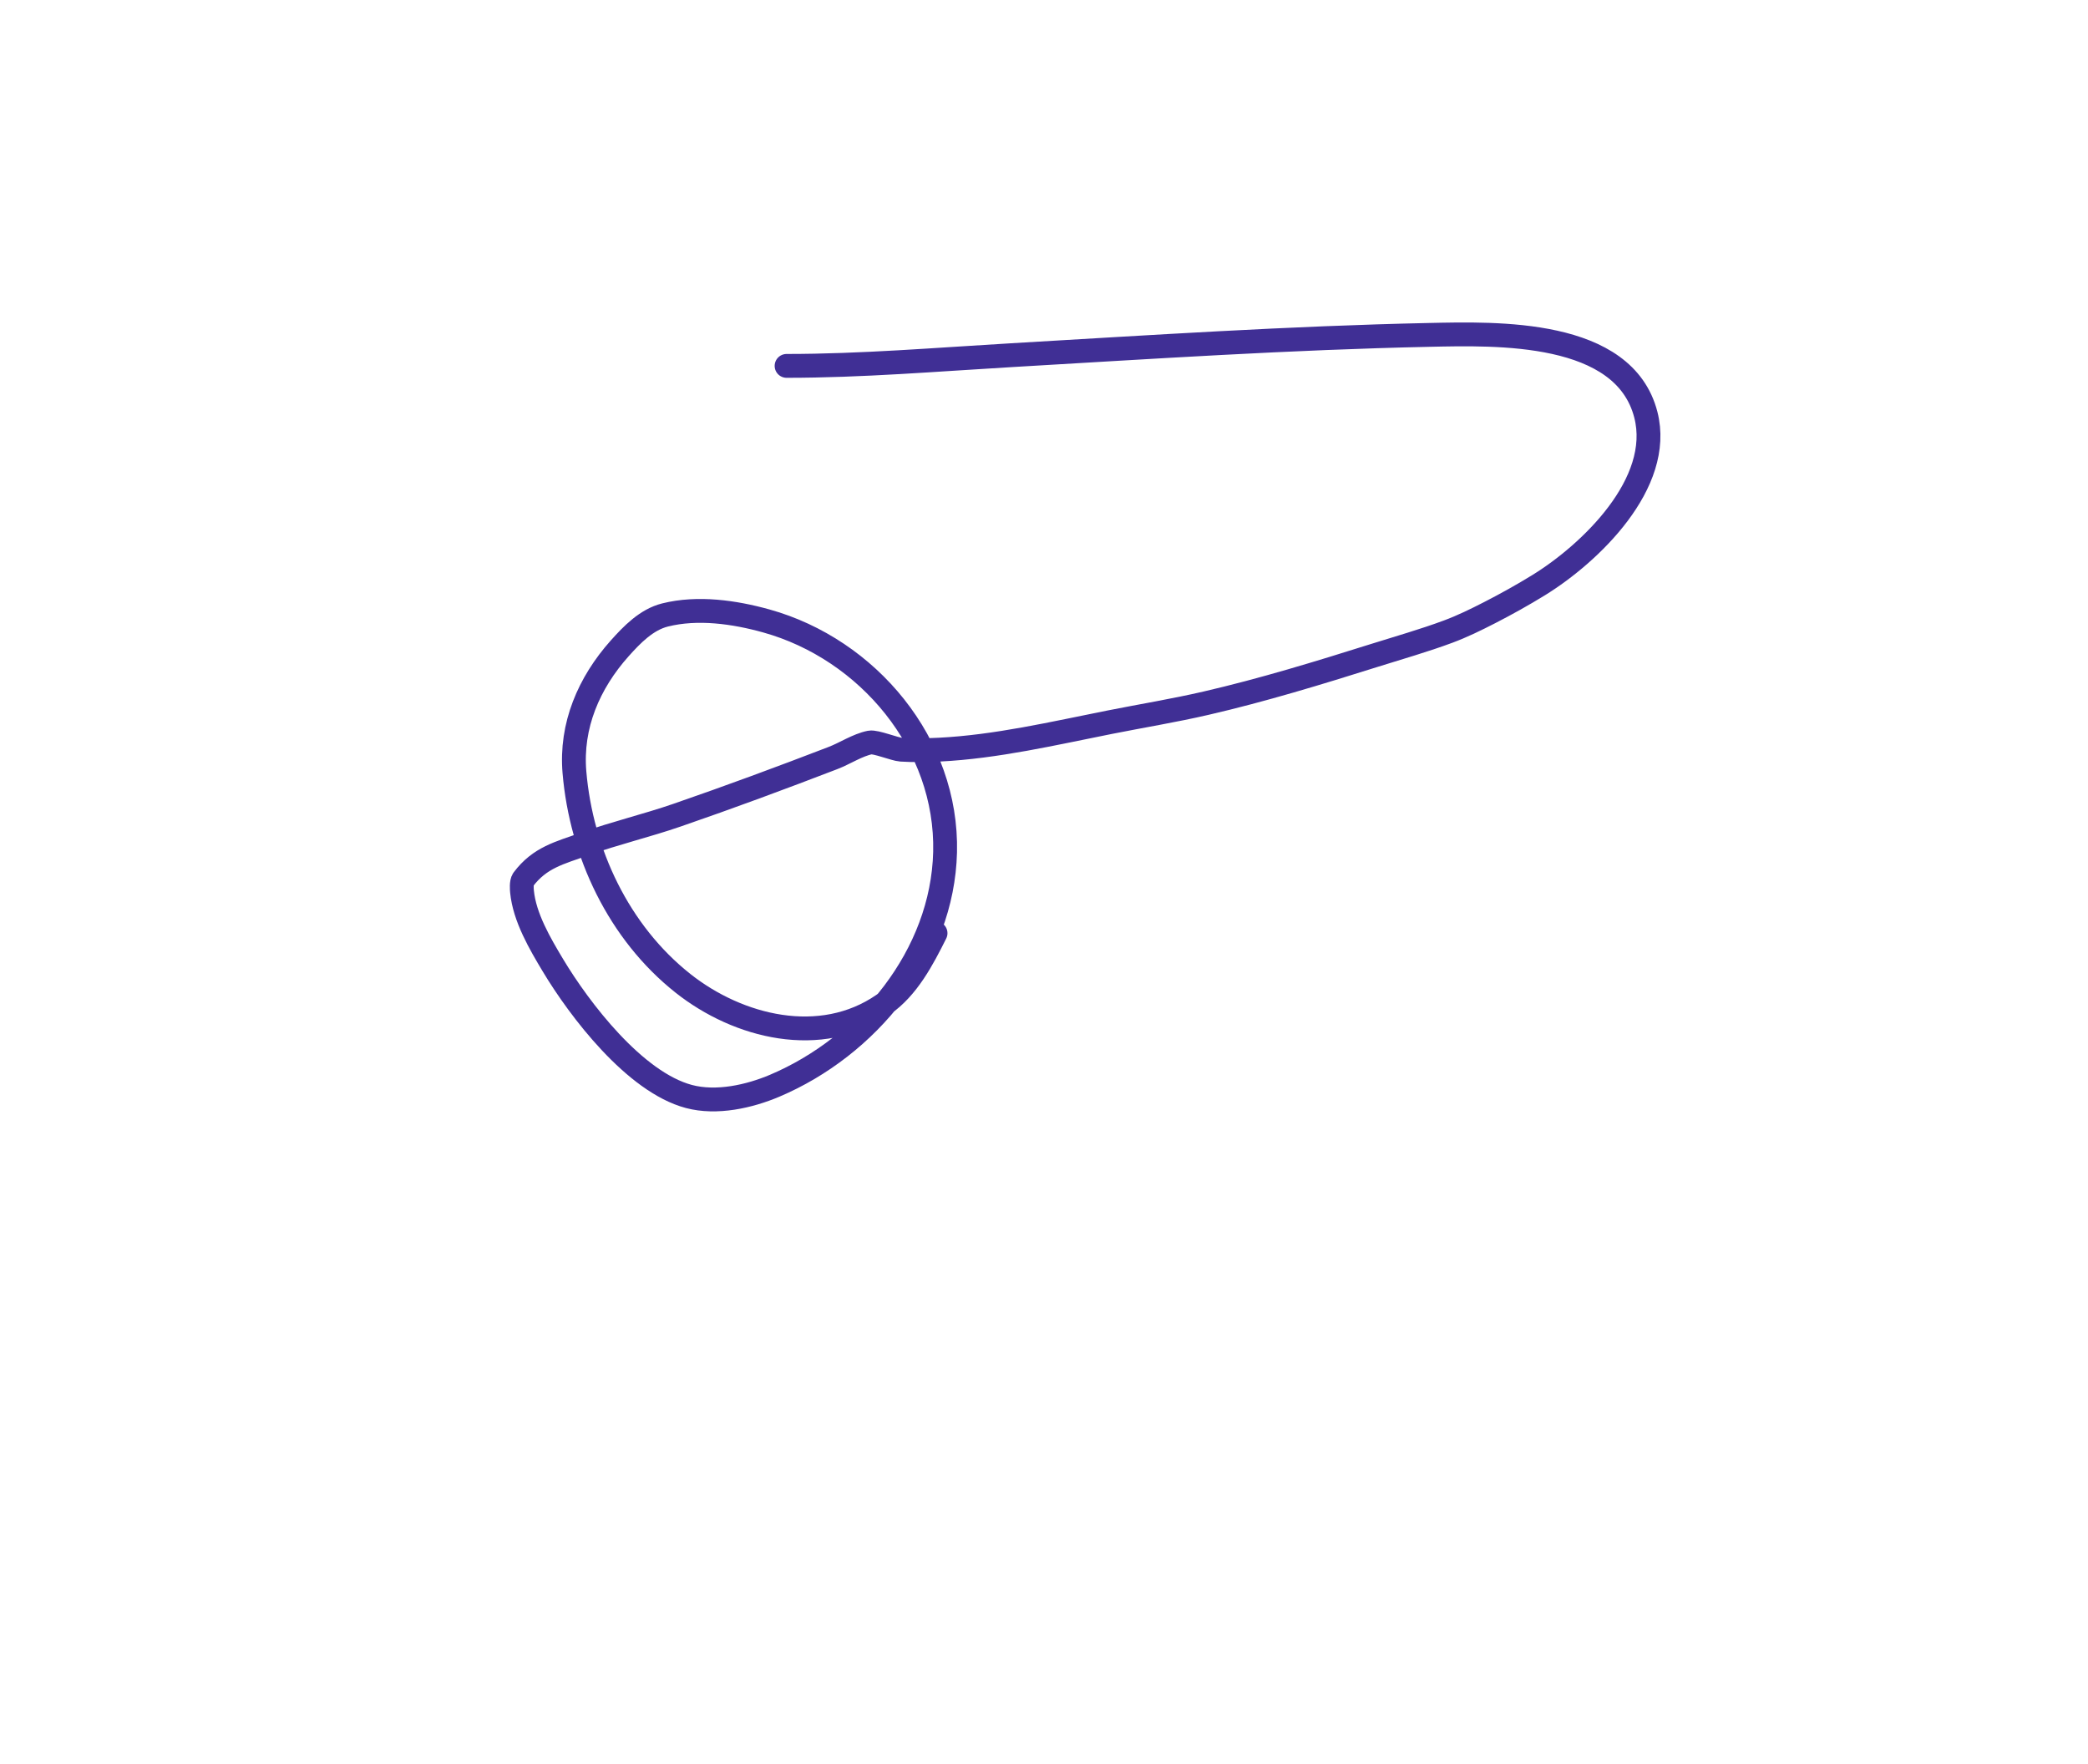
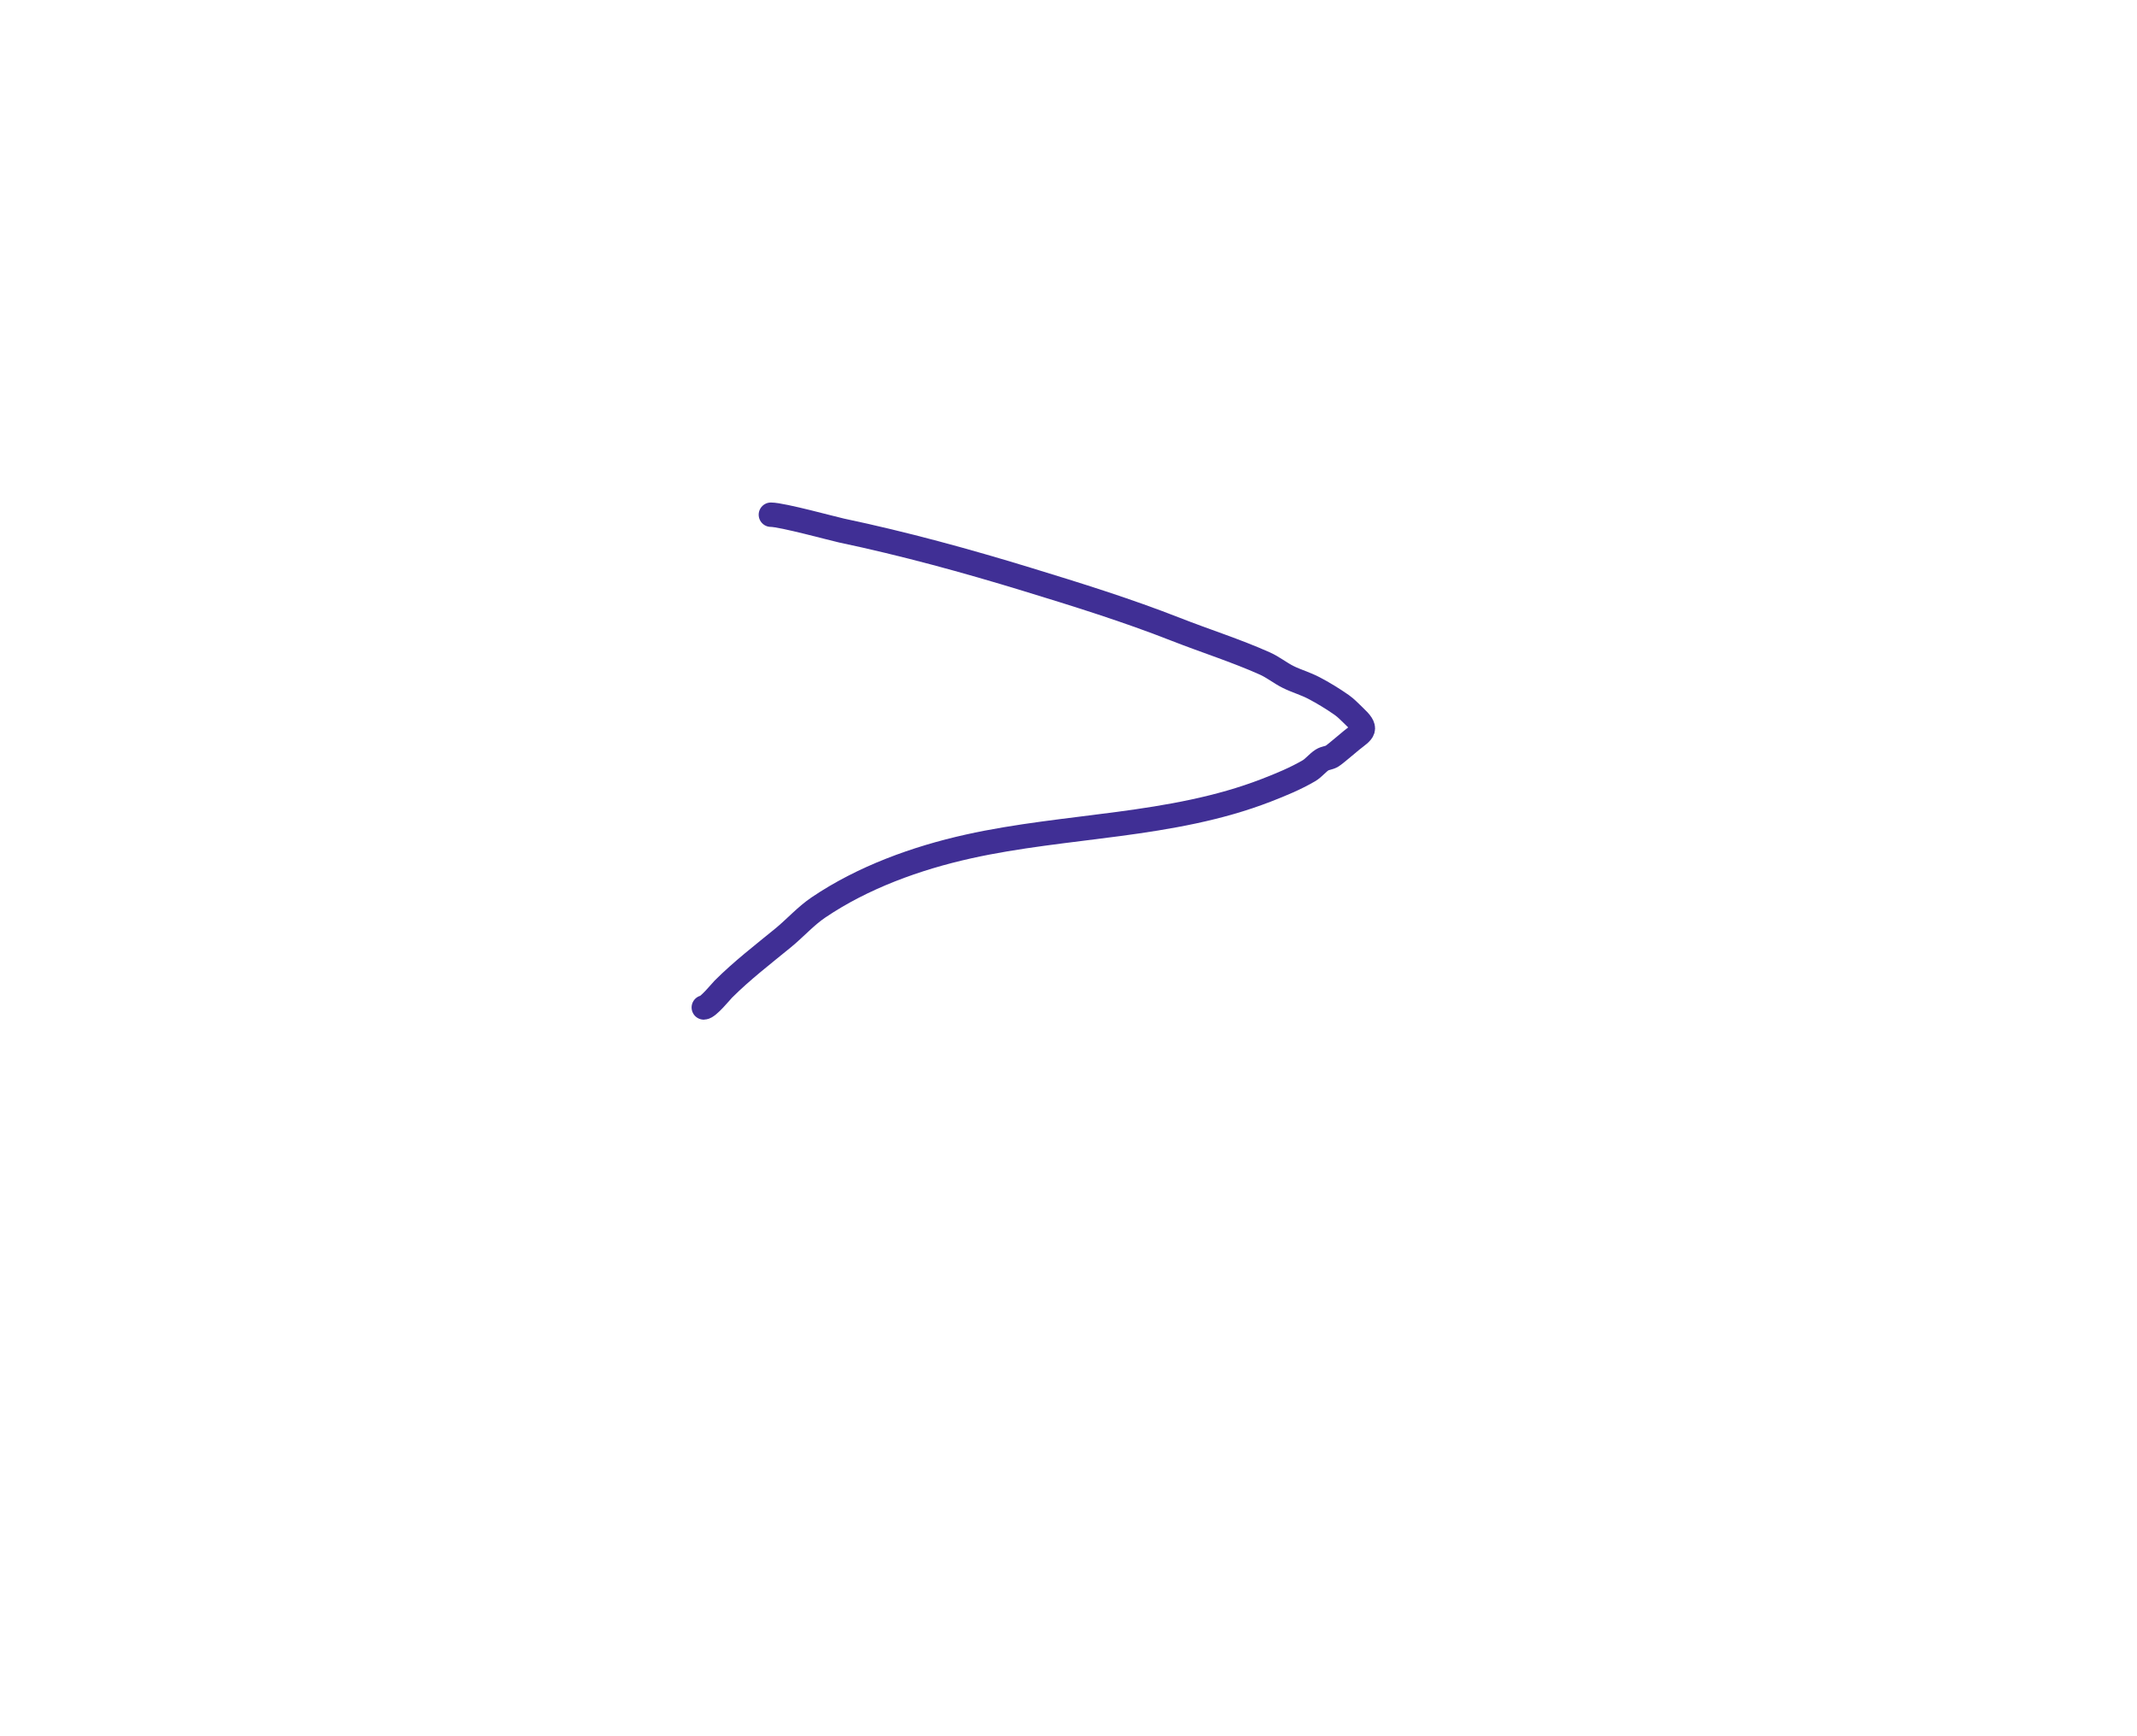
- <svg xmlns="http://www.w3.org/2000/svg" version="1.1" width="1752" height="1480">
+ <svg xmlns="http://www.w3.org/2000/svg" version="1.1" width="1752" height="1423">
  <g fill="none" fill-rule="nonzero" stroke="#402f95" stroke-width="20" stroke-linecap="round" stroke-linejoin="round" stroke-miterlimit="10" stroke-dasharray="" stroke-dashoffset="0" font-family="none" font-weight="none" font-size="none" text-anchor="none" style="mix-blend-mode: normal">
-     <path d="M660,307c63.209,0 125.881,-5.311 189,-9c116.564,-6.812 233.248,-14.516 350,-17c57.019,-1.213 163.658,-4.533 182,67c14.736,57.472 -46.715,116.363 -90,143c-13.346,8.213 -27.058,15.846 -41,23c-11.413,5.857 -22.974,11.537 -35,16c-20.358,7.556 -41.285,13.485 -62,20c-46.622,14.663 -93.335,28.978 -141,40c-26.814,6.201 -54.005,10.639 -81,16c-47.005,9.334 -94.911,20.596 -143,23c-10.653,0.533 -21.353,0.652 -32,0c-5.099,-0.312 -21.349,-6.93 -26,-6c-10.479,2.096 -20.972,9.143 -31,13c-43.397,16.691 -87.029,32.838 -131,48c-25.502,8.794 -51.621,14.936 -77,24c-21.616,7.72 -38.038,11.383 -52,30c-1.675,2.234 -1.139,8.543 -1,10c2.061,21.643 15.105,43.842 26,62c22.363,37.272 68.589,97.89 114,110c23.289,6.21 50.806,-0.019 72,-9c77.971,-33.039 140.917,-109.559 143,-196c2.186,-90.738 -64.865,-170.274 -150,-194c-26.794,-7.467 -57.57,-11.858 -85,-5c-15.514,3.878 -27.769,16.541 -38,28c-25.88,28.985 -41.334,64.822 -38,104c5.746,67.514 37.159,134.334 91,177c46.472,36.827 115.626,54.12 168,18c20.636,-14.232 33.155,-38.309 44,-60" />
+     <path d="M632,422c9.165,0 51.677,11.669 58,13c51.15,10.768 102.049,24.721 152,40c41.068,12.562 82.006,25.306 122,41c24.261,9.52 49.205,17.368 73,28c6.682,2.985 12.454,7.727 19,11c6.812,3.406 14.251,5.472 21,9c7.954,4.158 15.637,8.868 23,14c3.679,2.564 6.722,5.94 10,9c11.989,11.189 7.848,12.121 -2,20c-3.578,2.863 -13.315,11.359 -16,13c-2.43,1.485 -5.592,1.479 -8,3c-4.006,2.53 -6.903,6.621 -11,9c-11.093,6.441 -23.037,11.369 -35,16c-77.668,30.065 -163.593,28.132 -244,46c-42.784,9.508 -86.542,25.337 -123,50c-10.571,7.151 -19.122,16.918 -29,25c-16.493,13.494 -33.955,26.955 -49,42c-1.789,1.789 -12.475,15 -16,15" />
  </g>
</svg>
